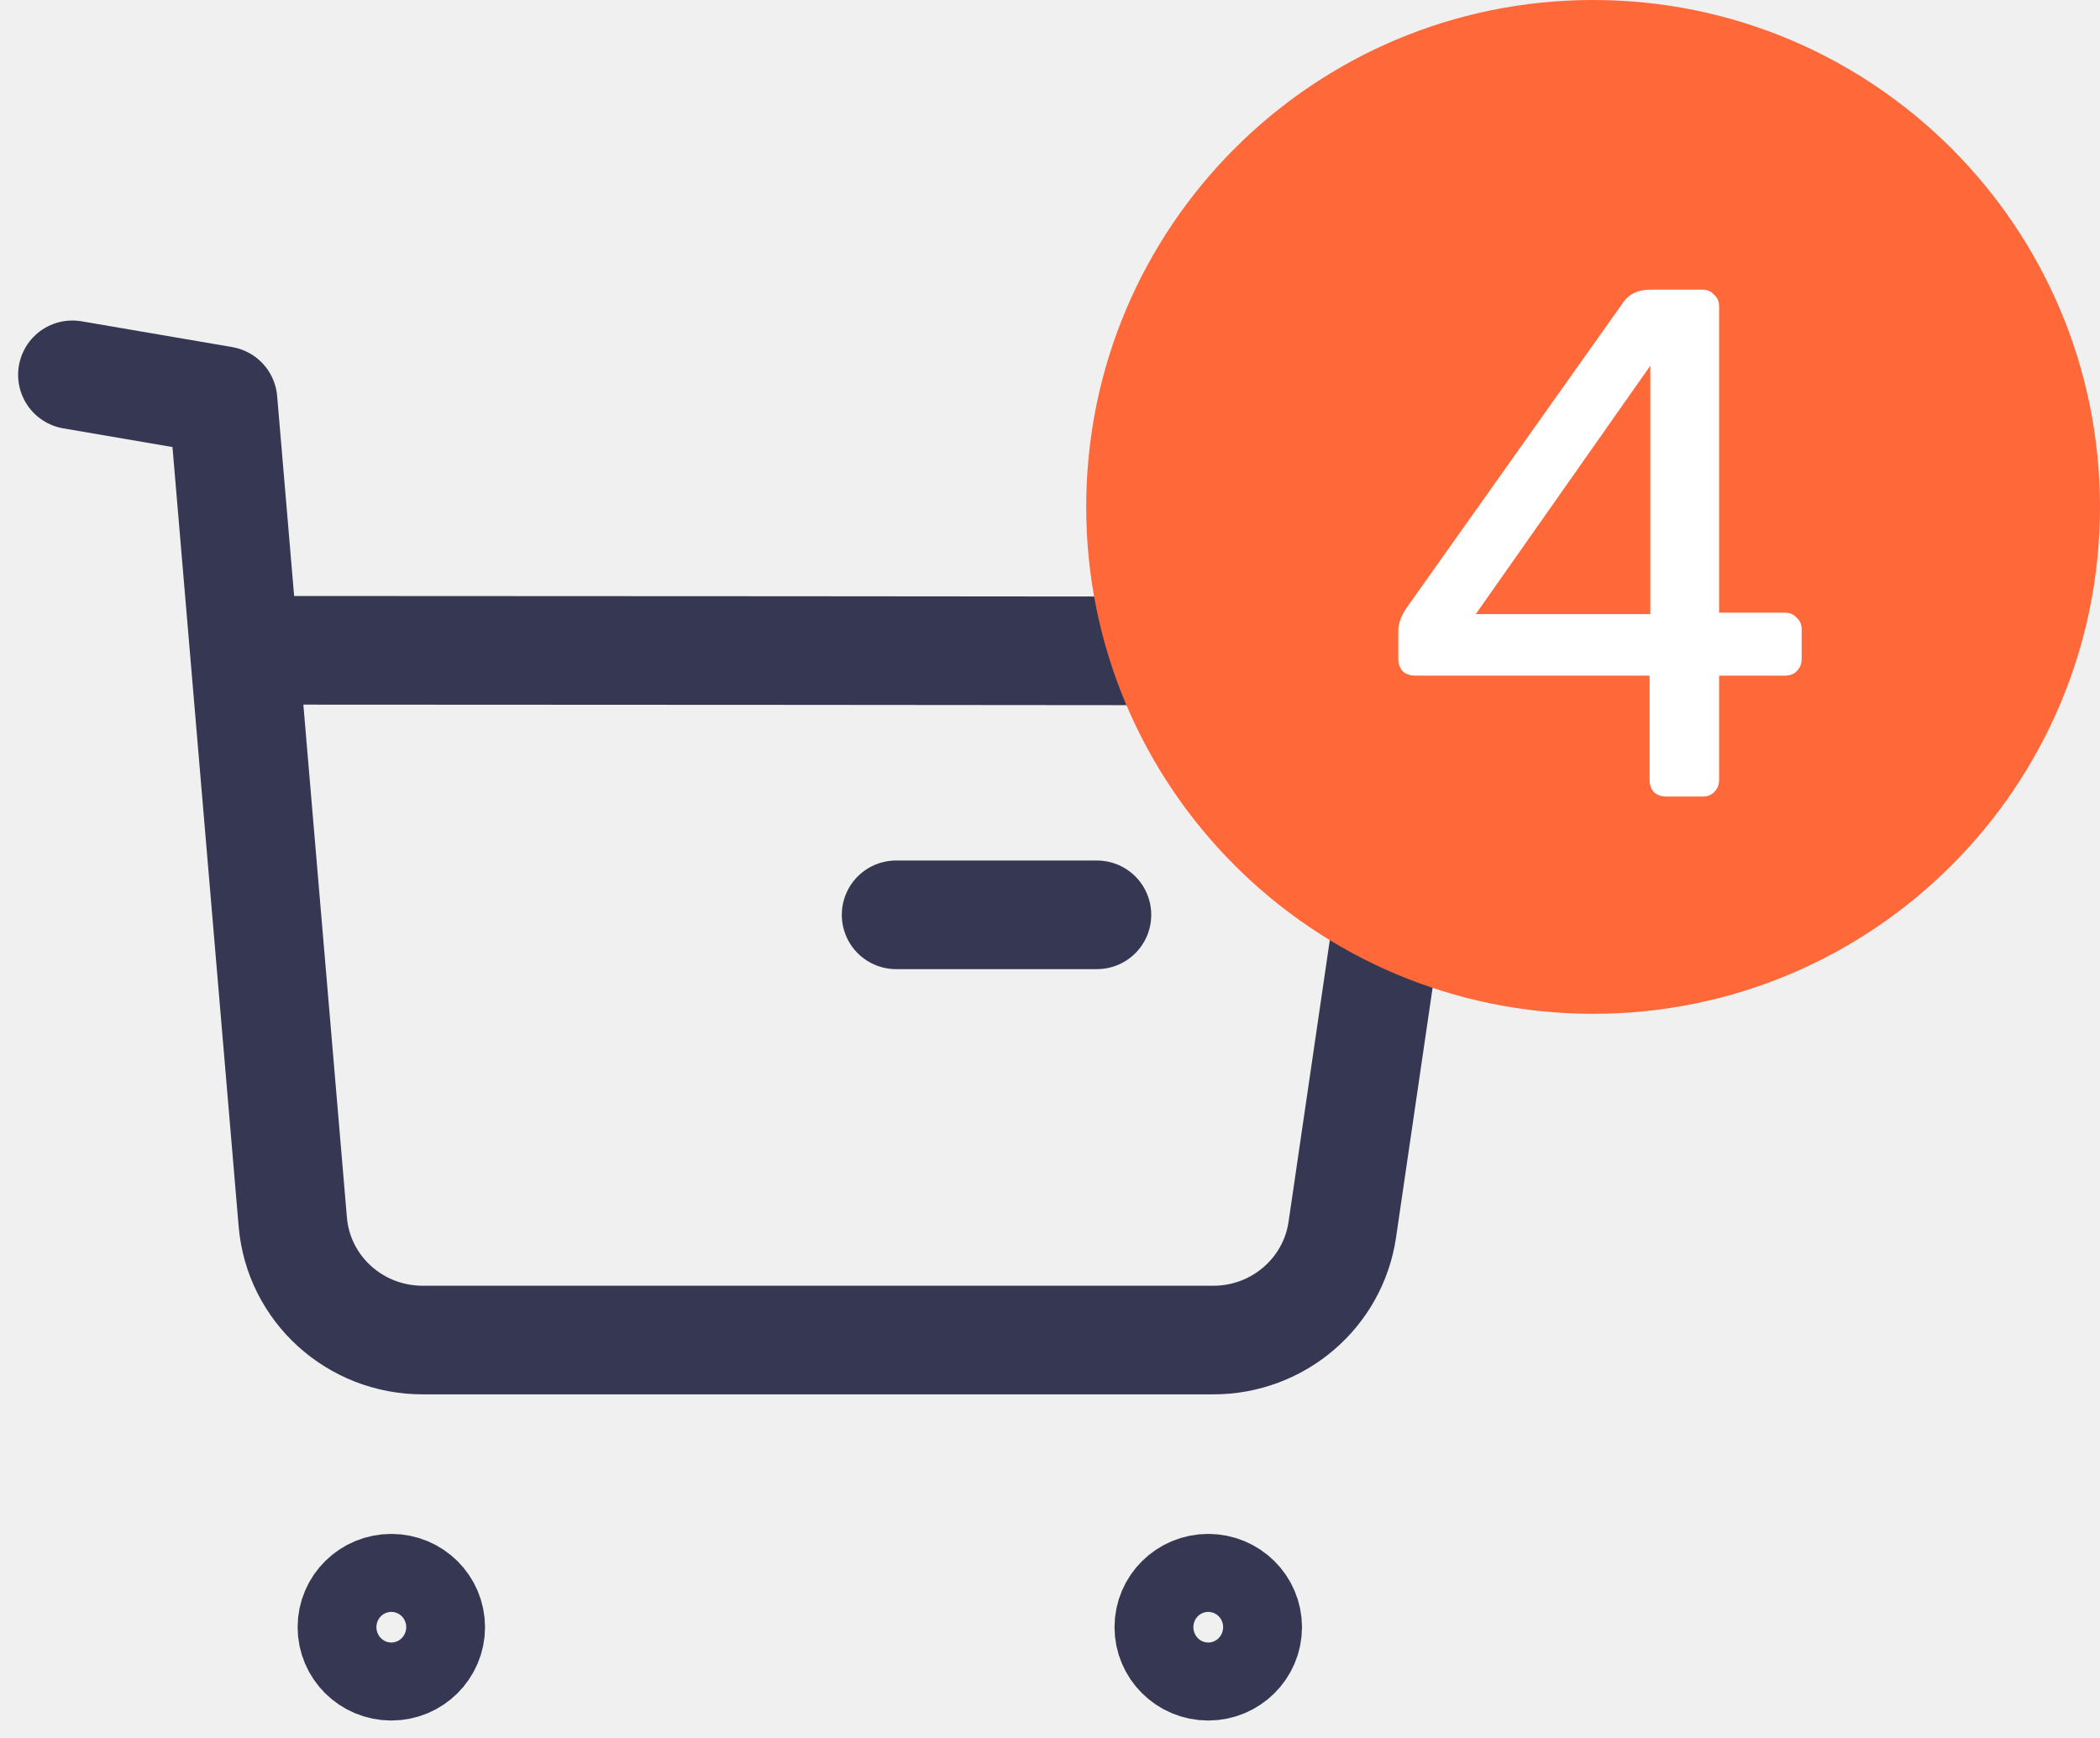
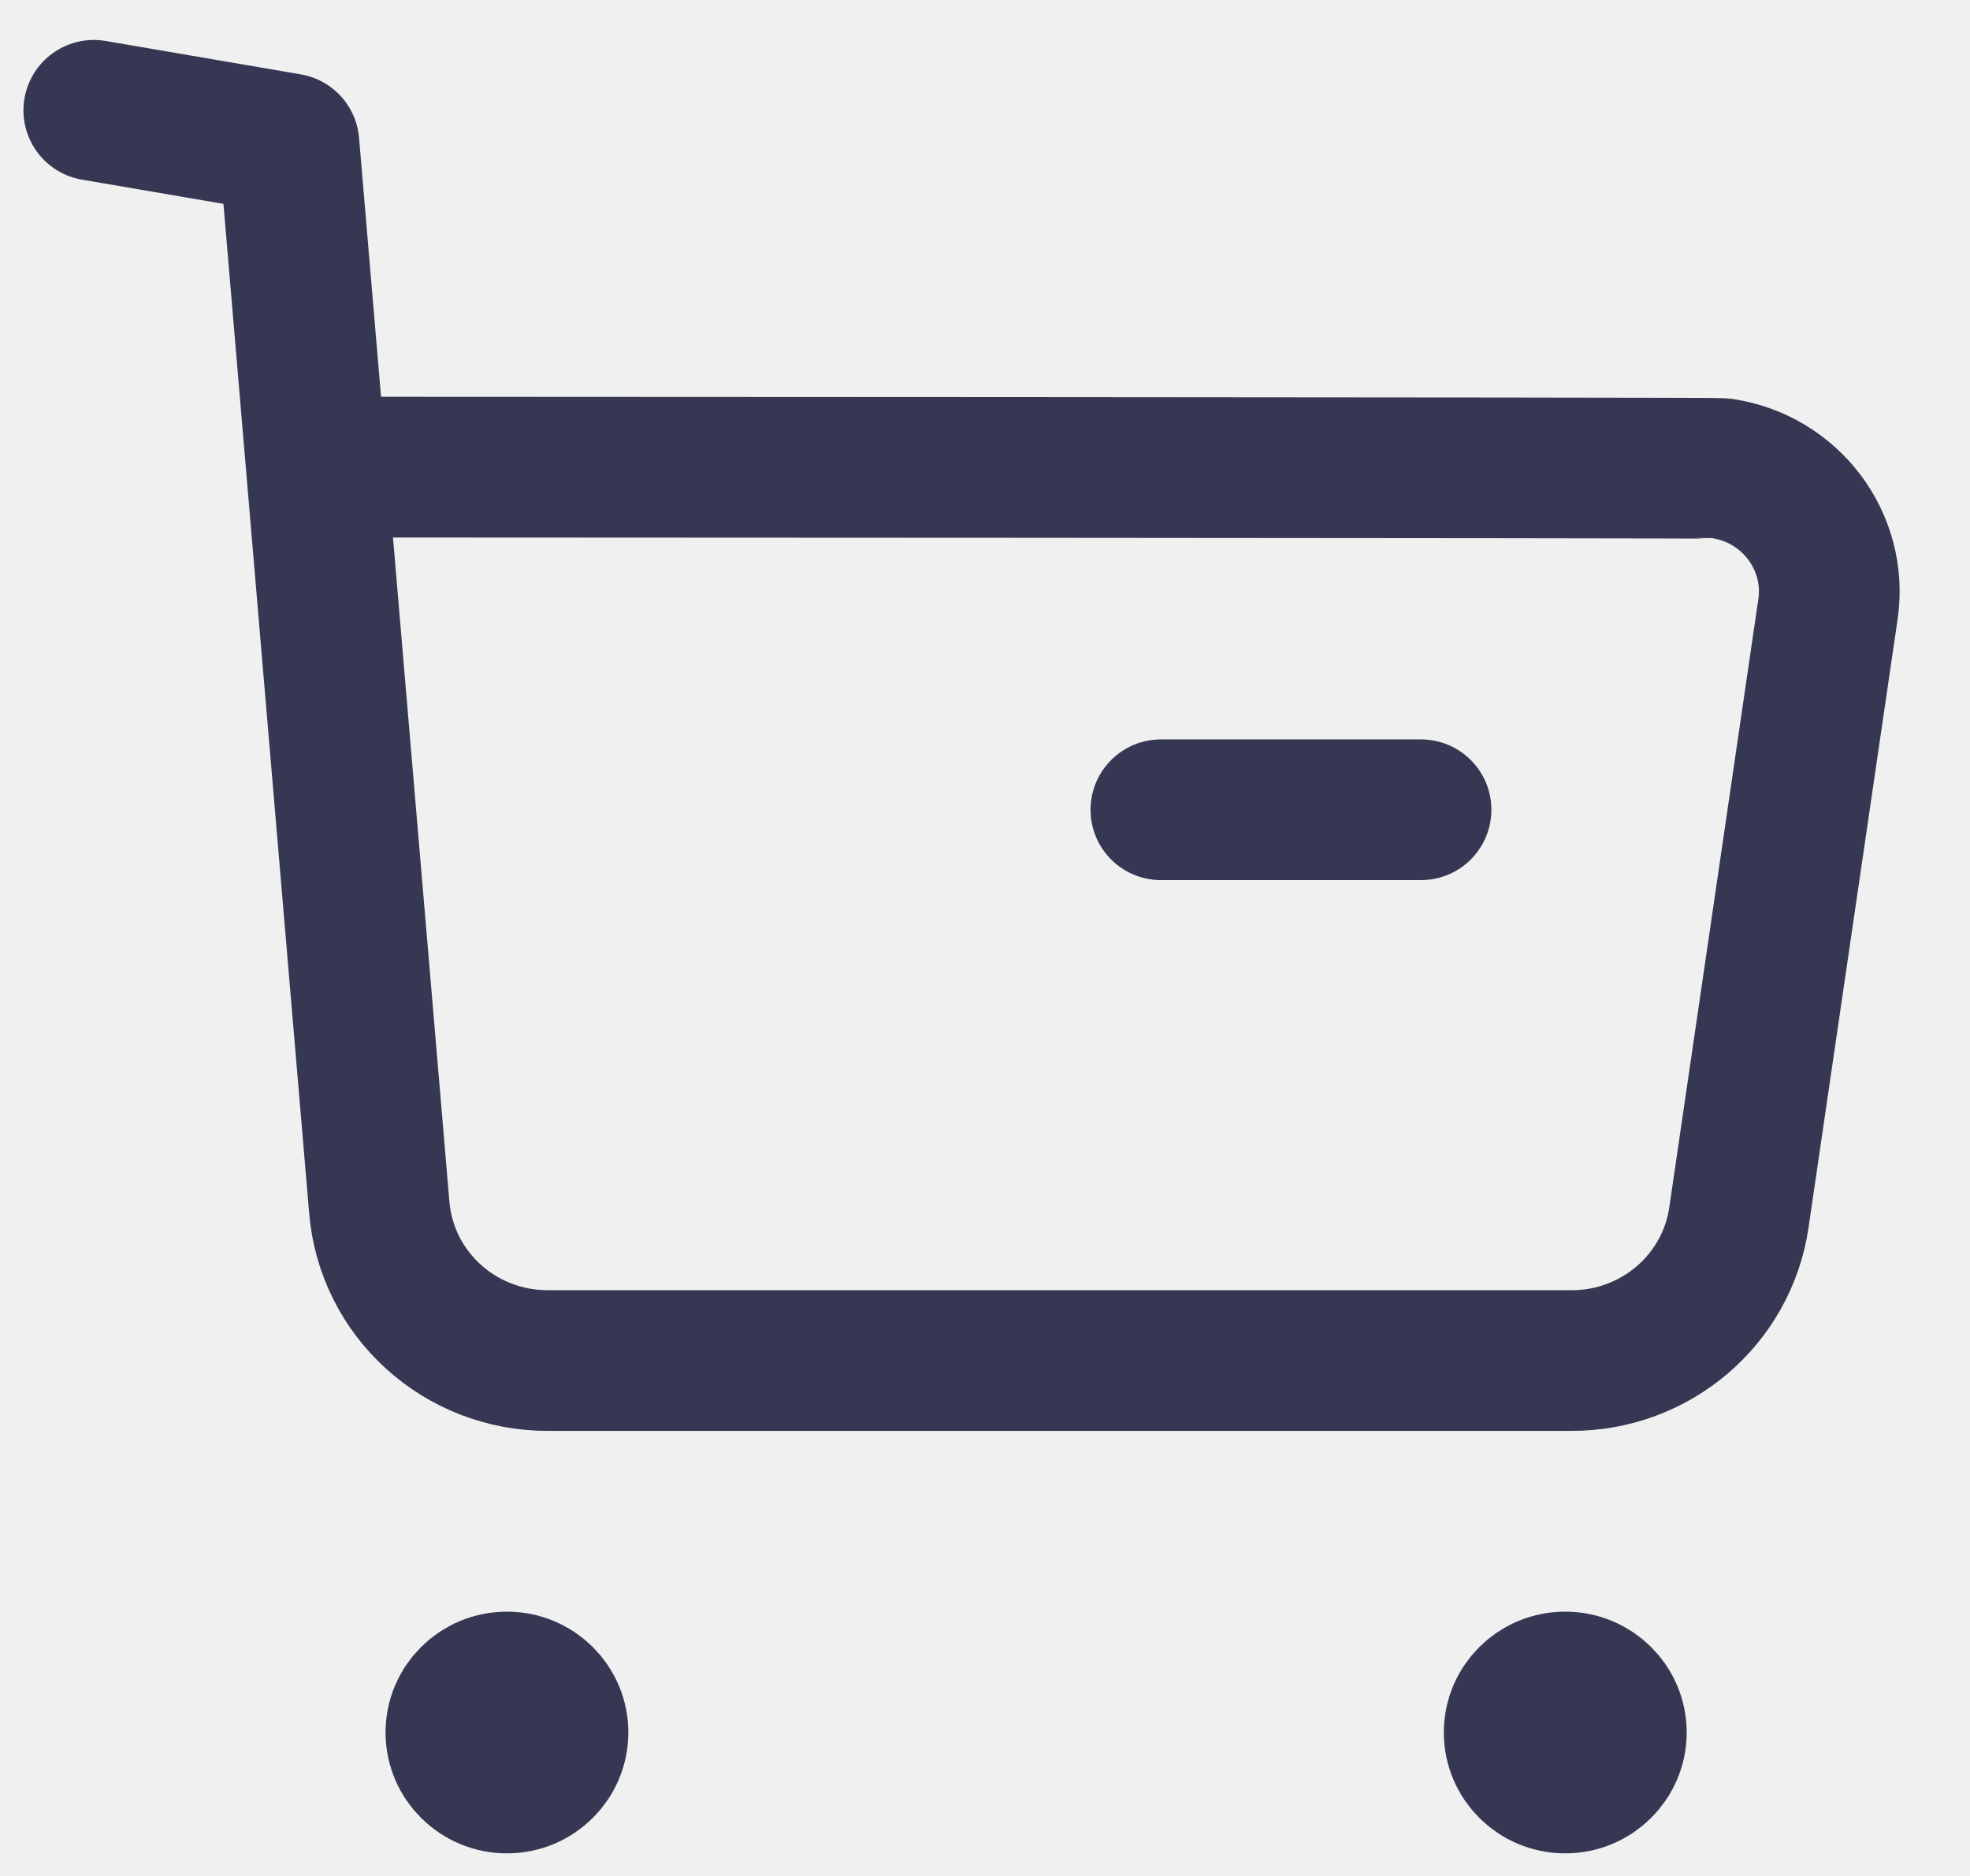
- <svg xmlns="http://www.w3.org/2000/svg" width="29" height="24" viewBox="0 0 29 24" fill="none">
-   <path d="M1 5.176L3.08 5.532L4.043 16.872C4.12 17.798 4.903 18.508 5.843 18.505H16.752C17.649 18.507 18.41 17.855 18.537 16.977L19.486 10.495C19.592 9.771 19.083 9.099 18.351 8.994C18.287 8.985 3.414 8.98 3.414 8.98" stroke="#363853" stroke-width="1.5" stroke-linecap="round" stroke-linejoin="round" />
-   <path d="M12.375 12.633H15.148" stroke="#363853" stroke-width="1.5" stroke-linecap="round" stroke-linejoin="round" />
-   <path fill-rule="evenodd" clip-rule="evenodd" d="M5.404 21.932C5.705 21.932 5.948 22.173 5.948 22.47C5.948 22.767 5.705 23.009 5.404 23.009C5.103 23.009 4.86 22.767 4.86 22.47C4.86 22.173 5.103 21.932 5.404 21.932Z" stroke="#363853" stroke-width="1.5" stroke-linecap="round" stroke-linejoin="round" />
-   <path fill-rule="evenodd" clip-rule="evenodd" d="M16.685 21.932C16.986 21.932 17.23 22.173 17.23 22.47C17.23 22.767 16.986 23.009 16.685 23.009C16.384 23.009 16.141 22.767 16.141 22.47C16.141 22.173 16.384 21.932 16.685 21.932Z" stroke="#363853" stroke-width="1.5" stroke-linecap="round" stroke-linejoin="round" />
-   <circle cx="22" cy="7" r="7" fill="#FF6838" />
-   <path d="M23.01 11C22.943 11 22.887 10.98 22.84 10.94C22.8 10.893 22.78 10.837 22.78 10.77V9.33H19.54C19.473 9.33 19.417 9.31 19.37 9.27C19.33 9.223 19.31 9.167 19.31 9.1V8.7C19.31 8.673 19.317 8.633 19.33 8.58C19.35 8.52 19.38 8.46 19.42 8.4L22.42 4.17C22.5 4.057 22.623 4 22.79 4H23.51C23.577 4 23.63 4.023 23.67 4.07C23.717 4.11 23.74 4.163 23.74 4.23V8.46H24.64C24.713 8.46 24.77 8.483 24.81 8.53C24.857 8.57 24.88 8.623 24.88 8.69V9.1C24.88 9.167 24.857 9.223 24.81 9.27C24.77 9.31 24.717 9.33 24.65 9.33H23.74V10.77C23.74 10.837 23.717 10.893 23.67 10.94C23.63 10.98 23.577 11 23.51 11H23.01ZM20.38 8.48H22.79V5.05L20.38 8.48Z" fill="white" />
+ <svg xmlns="http://www.w3.org/2000/svg" width="21" height="20" viewBox="0 0 21 20" fill="none">
+   <path d="M1 1.176L3.08 1.532L4.043 12.871C4.12 13.798 4.903 14.508 5.843 14.505H16.752C17.649 14.507 18.41 13.855 18.537 12.977L19.486 6.495C19.592 5.771 19.083 5.099 18.351 4.994C18.287 4.985 3.414 4.98 3.414 4.98" stroke="#363853" stroke-width="1.5" stroke-linecap="round" stroke-linejoin="round" />
+   <path d="M12.375 8.633H15.148" stroke="#363853" stroke-width="1.5" stroke-linecap="round" stroke-linejoin="round" />
+   <path fill-rule="evenodd" clip-rule="evenodd" d="M5.404 17.932C5.705 17.932 5.948 18.173 5.948 18.47C5.948 18.767 5.705 19.009 5.404 19.009C5.103 19.009 4.86 18.767 4.86 18.47C4.86 18.173 5.103 17.932 5.404 17.932Z" fill="#363853" stroke="#363853" stroke-width="1.5" stroke-linecap="round" stroke-linejoin="round" />
+   <path fill-rule="evenodd" clip-rule="evenodd" d="M16.685 17.932C16.986 17.932 17.23 18.173 17.23 18.47C17.23 18.767 16.986 19.009 16.685 19.009C16.384 19.009 16.141 18.767 16.141 18.47C16.141 18.173 16.384 17.932 16.685 17.932Z" fill="#363853" stroke="#363853" stroke-width="1.5" stroke-linecap="round" stroke-linejoin="round" />
</svg>
